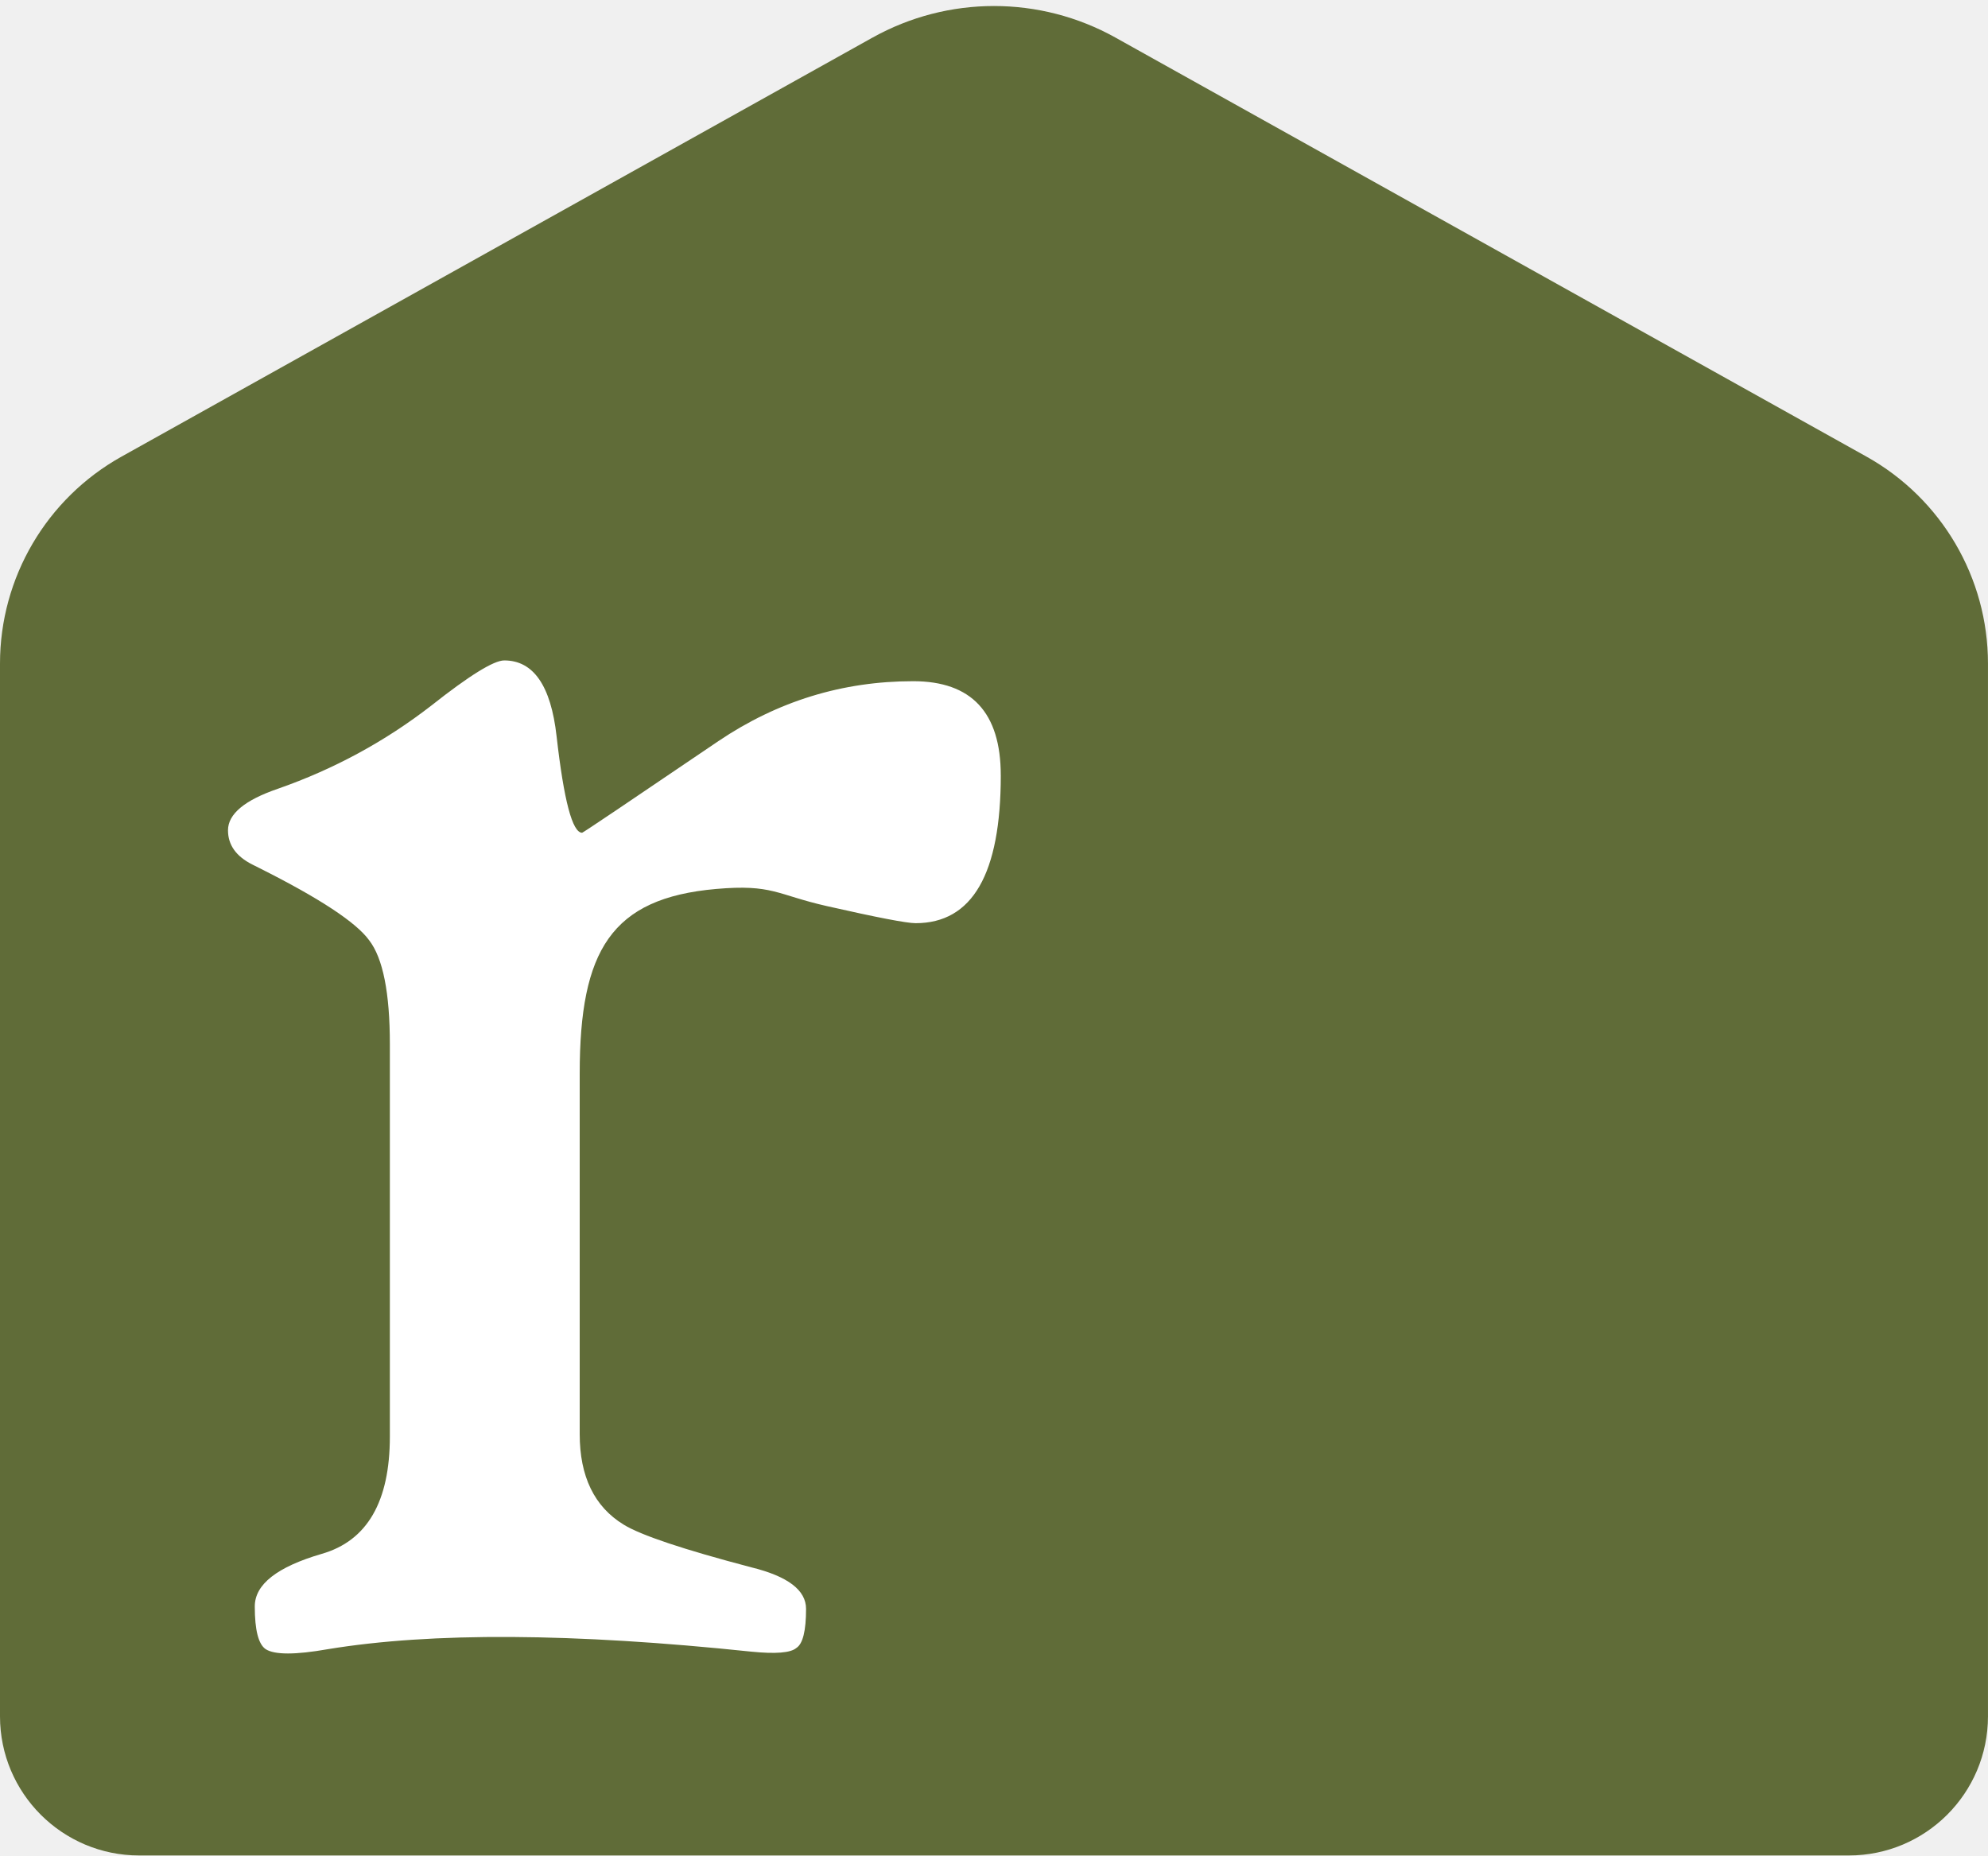
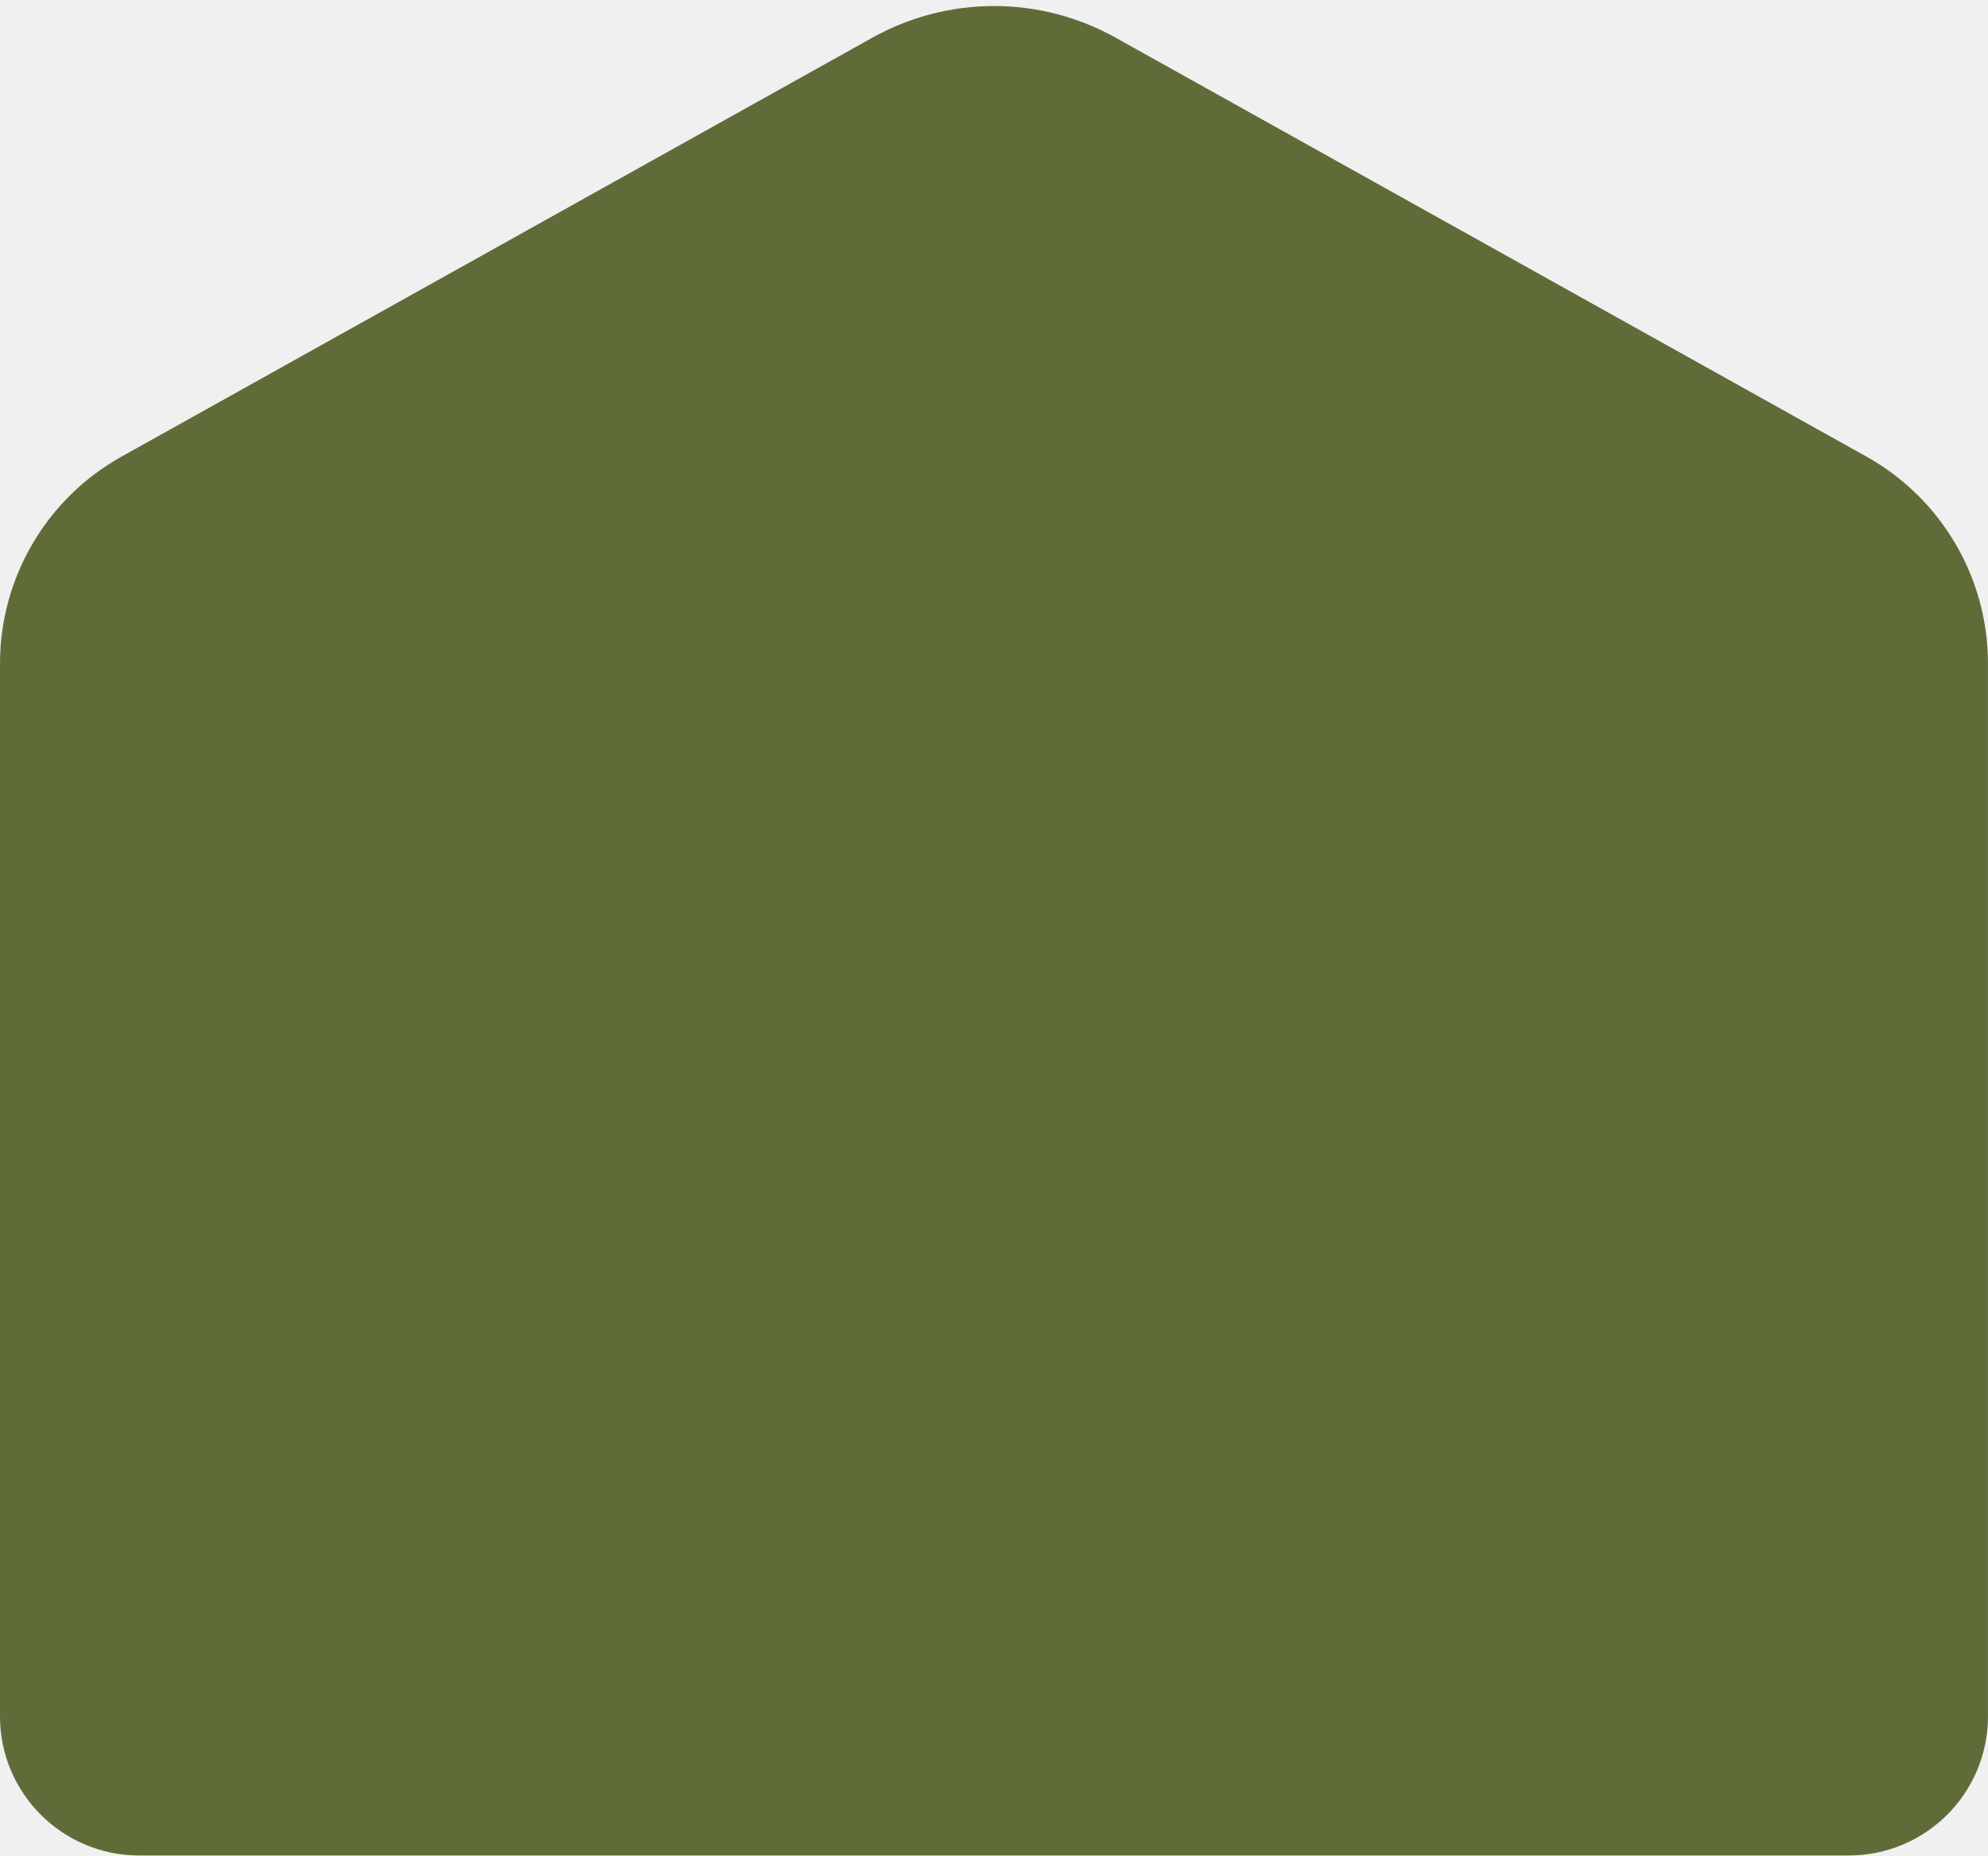
<svg xmlns="http://www.w3.org/2000/svg" width="300" height="280" viewBox="0 0 79.375 74.083" version="1.1" id="svg8">
  <style id="style833" />
  <defs id="defs2">
    </defs>
  <g id="layer1">
    <path style="fill:#606c38;fill-opacity:1;stroke:none;stroke-width:0.221px;stroke-linecap:butt;stroke-linejoin:miter;stroke-opacity:1" d="M 34.835,1.502 4.852,18.231 A 9.463,9.463 120.42 0 0 1.7316227e-6,26.495 L -2.4562995e-7,68.527 A 5.556,5.556 45 0 0 5.556,74.083 l 68.262,0 a 5.556,5.556 135 0 0 5.556,-5.556 V 26.495 A 9.463,9.463 59.58 0 0 74.523,18.231 L 44.54,1.502 a 9.958,9.958 180 0 0 -9.704,4e-7 z" id="path892" />
  </g>
  <g id="layer4" style="display:none">
-     <path d="m 36.607,22.184 h 7.109 c 1.31,0.262 1.092,0.786 -0.087,1.571 l 10e-7,9.282 c 0.917,12.572 0.952,17.772 17.532,25.683 l -5.264,4.911 C 47.311,58.758 44.368,56.604 39.988,48.903 c -4.414,8.006 -8.262,10.631 -14.598,14.73 L 17.946,59.31 C 30.387,54.465 36.607,45.494 36.607,32.399 Z" style="font-style:normal;font-weight:normal;font-size:10.583px;line-height:1.25;font-family:sans-serif;fill:#ffffff;fill-opacity:1;stroke:none;stroke-width:1.257" id="path929" />
+     <path d="m 26.33,22.995 h 4.322 q 1.964,0.393 0.197,1.571 v 8.054 q 1.375,18.858 20.036,26.912 l -2.357,4.911 Q 34.974,58.549 29.277,43.031 25.152,57.764 10.616,64.443 L 7.669,60.121 Q 26.331,52.853 26.331,33.209 Z" style="font-style:normal;font-weight:normal;font-size:10.583px;line-height:1.25;font-family:sans-serif;fill:#ffffff;fill-opacity:1;stroke:none;stroke-width:1.257" id="path929" />
+     <path d="m 48.922,23.3 h 4.322 q 1.964,0.393 0.197,1.571 v 8.054 q 1.375,18.858 20.036,26.912 l -2.357,4.911 Q 57.565,58.855 51.868,43.337 47.743,58.069 33.207,64.748 L 30.261,60.427 Q 48.922,53.158 48.922,33.515 Z" style="font-style:normal;font-weight:normal;font-size:10.583px;line-height:1.25;font-family:sans-serif;fill:#ffffff;fill-opacity:1;stroke:none;stroke-width:1.257" id="path929-6" />
  </g>
-   <g id="layer3" style="display:inline">
+   <g id="layer3" style="display:none">
    <g aria-label="r" id="text896" style="font-style:normal;font-variant:normal;font-weight:normal;font-stretch:normal;font-size:119.415px;line-height:1.25;font-family:'High Tower Text';-inkscape-font-specification:'High Tower Text, Normal';font-variant-ligatures:normal;font-variant-caps:normal;font-variant-numeric:normal;font-variant-east-asian:normal;fill:#ffffff;fill-opacity:1;stroke:none;stroke-width:0.995" transform="matrix(0.8333333,0,0,0.8369241,-28.66319,-74.27892)">
      <path d="m 82.346,125.739 c 0,4.704 -1.361,7.055 -4.082,7.055 -0.428,0 -1.846,-0.272 -4.256,-0.816 -2.41,-0.544 -2.589,-1.054 -5.306,-0.816 -5.021,0.439 -6.531,2.935 -6.531,8.805 v 17.201 c 0,2.021 0.7,3.46 2.099,4.315 0.816,0.505 2.857,1.186 6.122,2.041 1.749,0.428 2.624,1.088 2.624,1.982 0,1.05 -0.155,1.671 -0.466,1.866 -0.272,0.233 -0.991,0.292 -2.157,0.175 -8.552,-0.894 -15.316,-0.933 -20.291,-0.117 -1.555,0.272 -2.546,0.272 -2.974,0 -0.35,-0.233 -0.525,-0.913 -0.525,-2.041 0,-1.05 1.069,-1.885 3.207,-2.507 2.177,-0.622 3.265,-2.488 3.265,-5.598 v -18.717 c 0,-2.449 -0.33,-4.101 -0.991,-4.956 -0.622,-0.855 -2.371,-2.002 -5.248,-3.44 l -0.35,-0.175 c -0.777,-0.389 -1.166,-0.933 -1.166,-1.633 0,-0.777 0.797,-1.438 2.391,-1.982 2.682,-0.933 5.131,-2.255 7.347,-3.965 1.827,-1.438 2.993,-2.157 3.498,-2.157 1.399,0 2.235,1.205 2.507,3.615 0.35,3.071 0.758,4.606 1.224,4.606 0.039,0 2.216,-1.458 6.531,-4.373 2.838,-1.905 5.947,-2.857 9.329,-2.857 2.799,0 4.198,1.497 4.198,4.49 z" style="font-style:normal;font-variant:normal;font-weight:normal;font-stretch:normal;font-size:119.415px;font-family:'High Tower Text';-inkscape-font-specification:'High Tower Text, Normal';font-variant-ligatures:normal;font-variant-caps:normal;font-variant-numeric:normal;font-variant-east-asian:normal;fill:#ffffff;stroke-width:0.995" id="path898" />
    </g>
  </g>
</svg>
